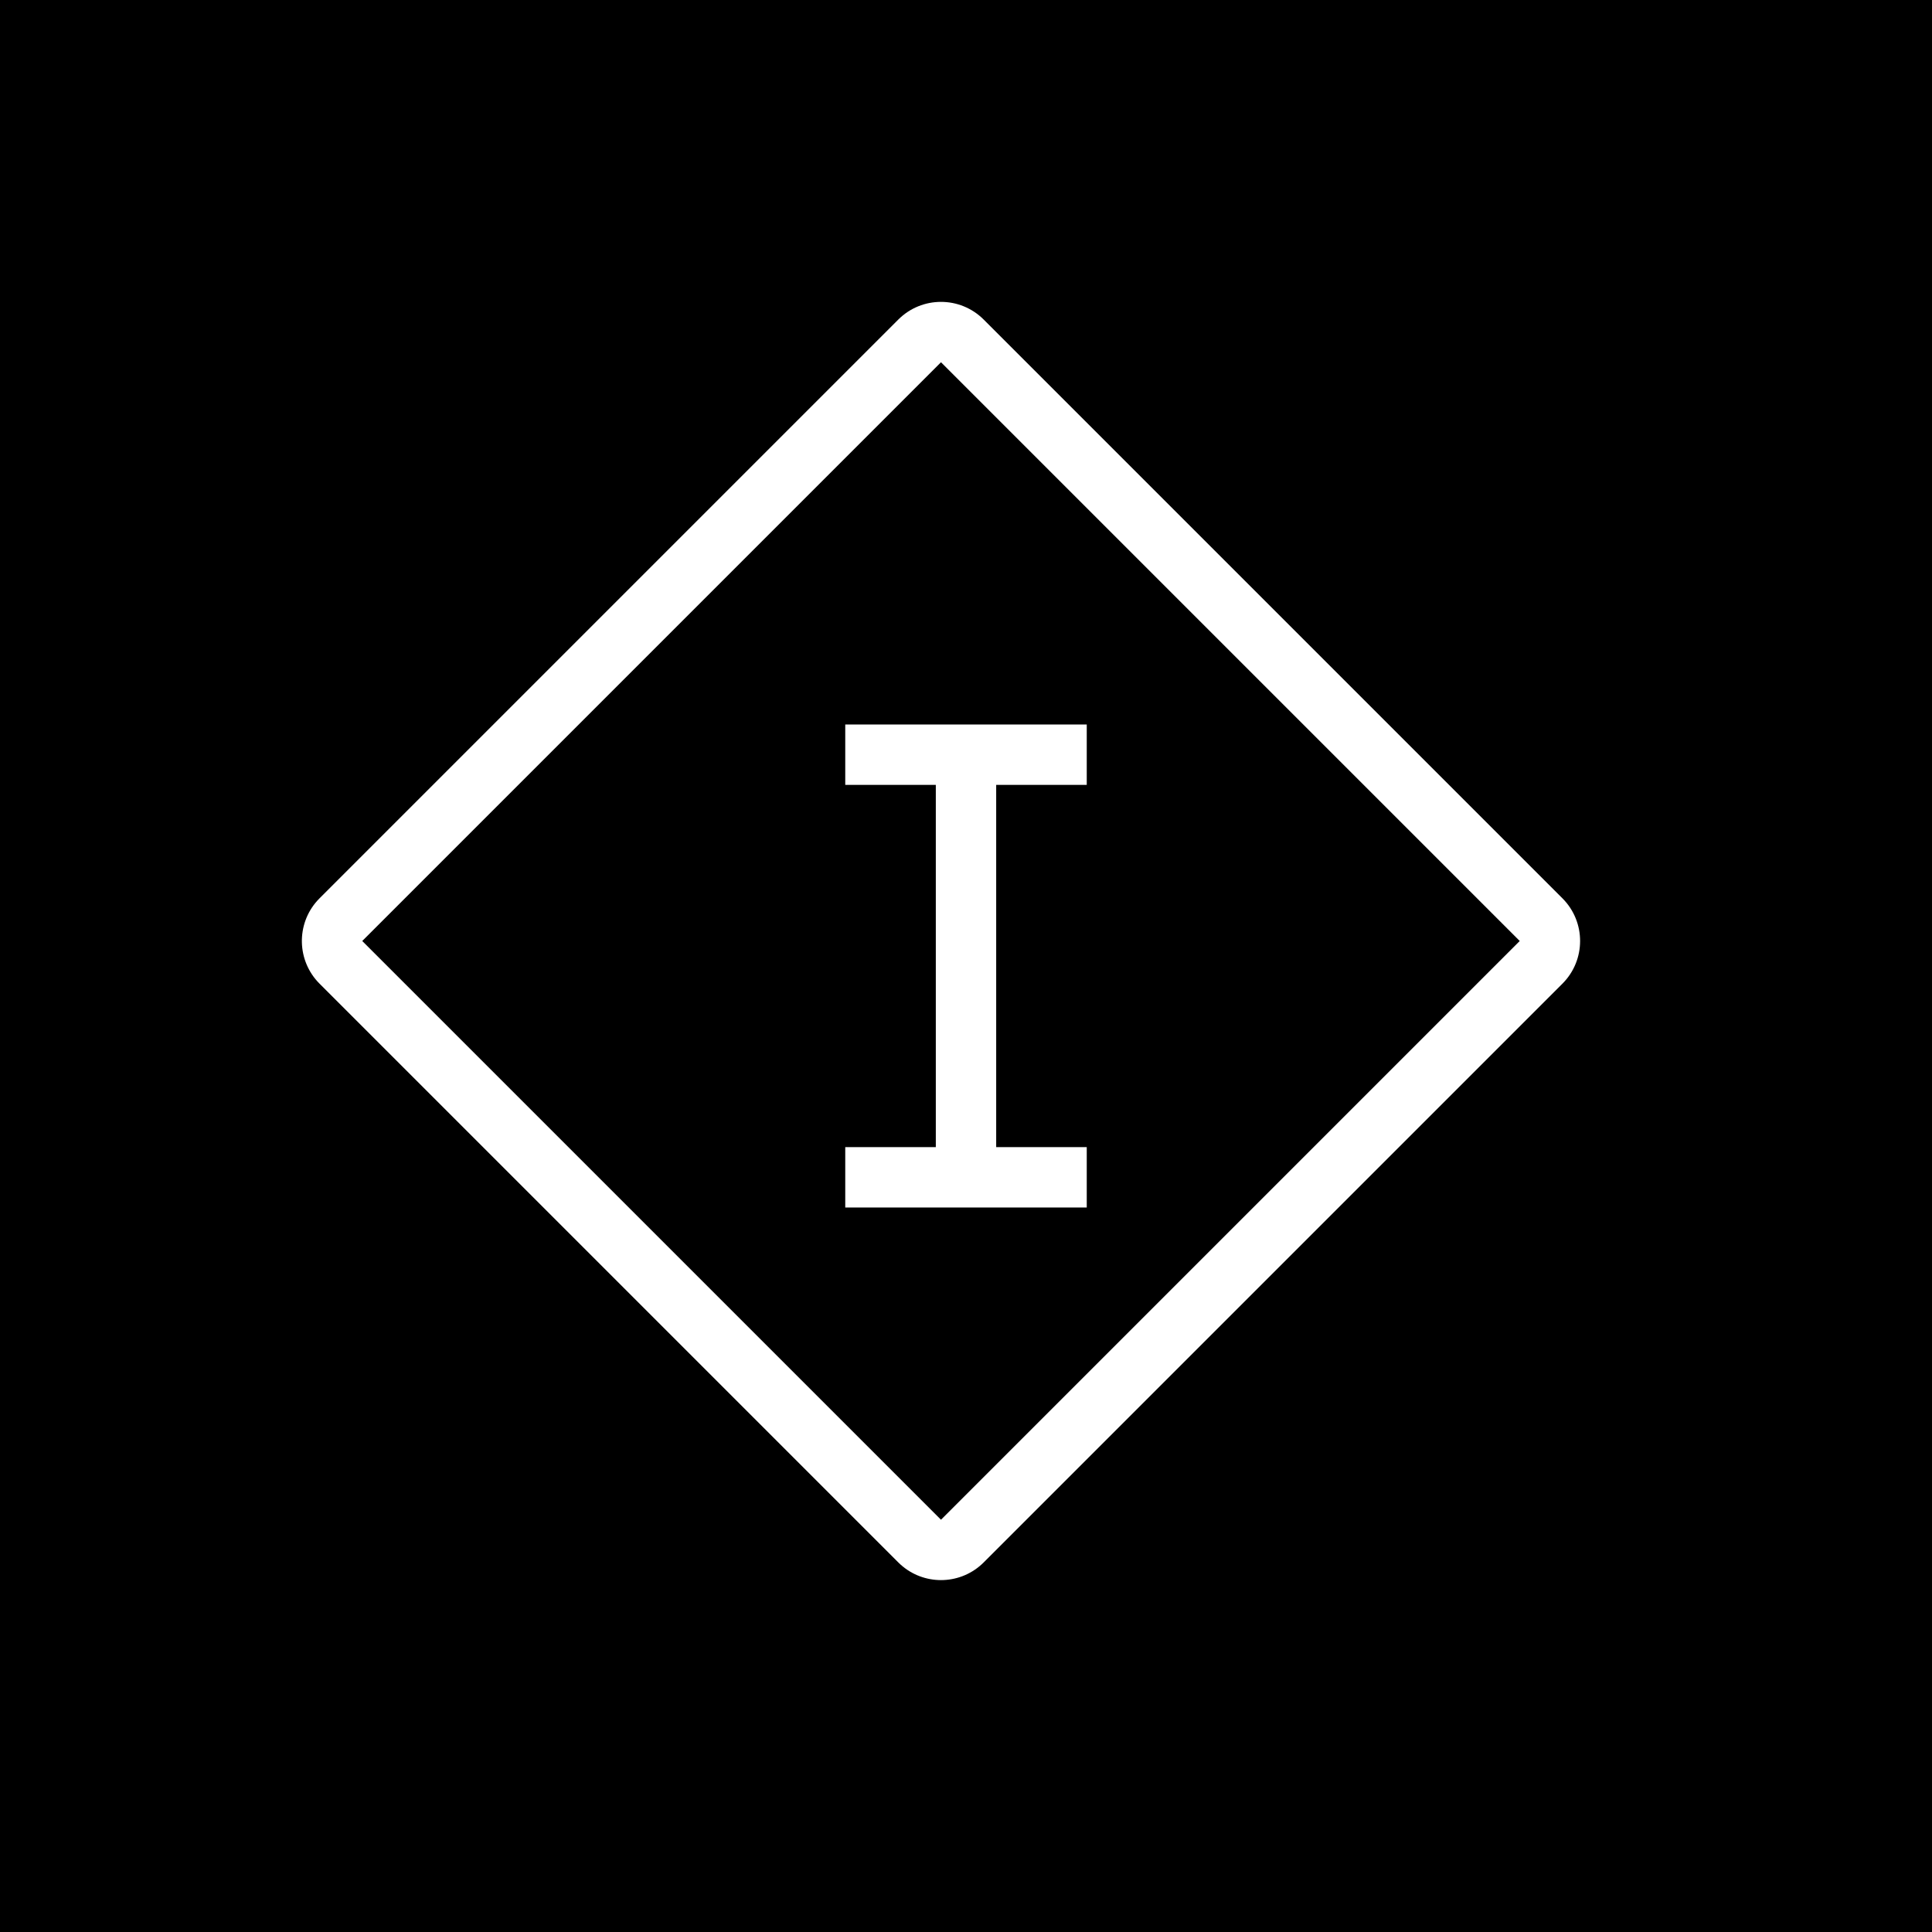
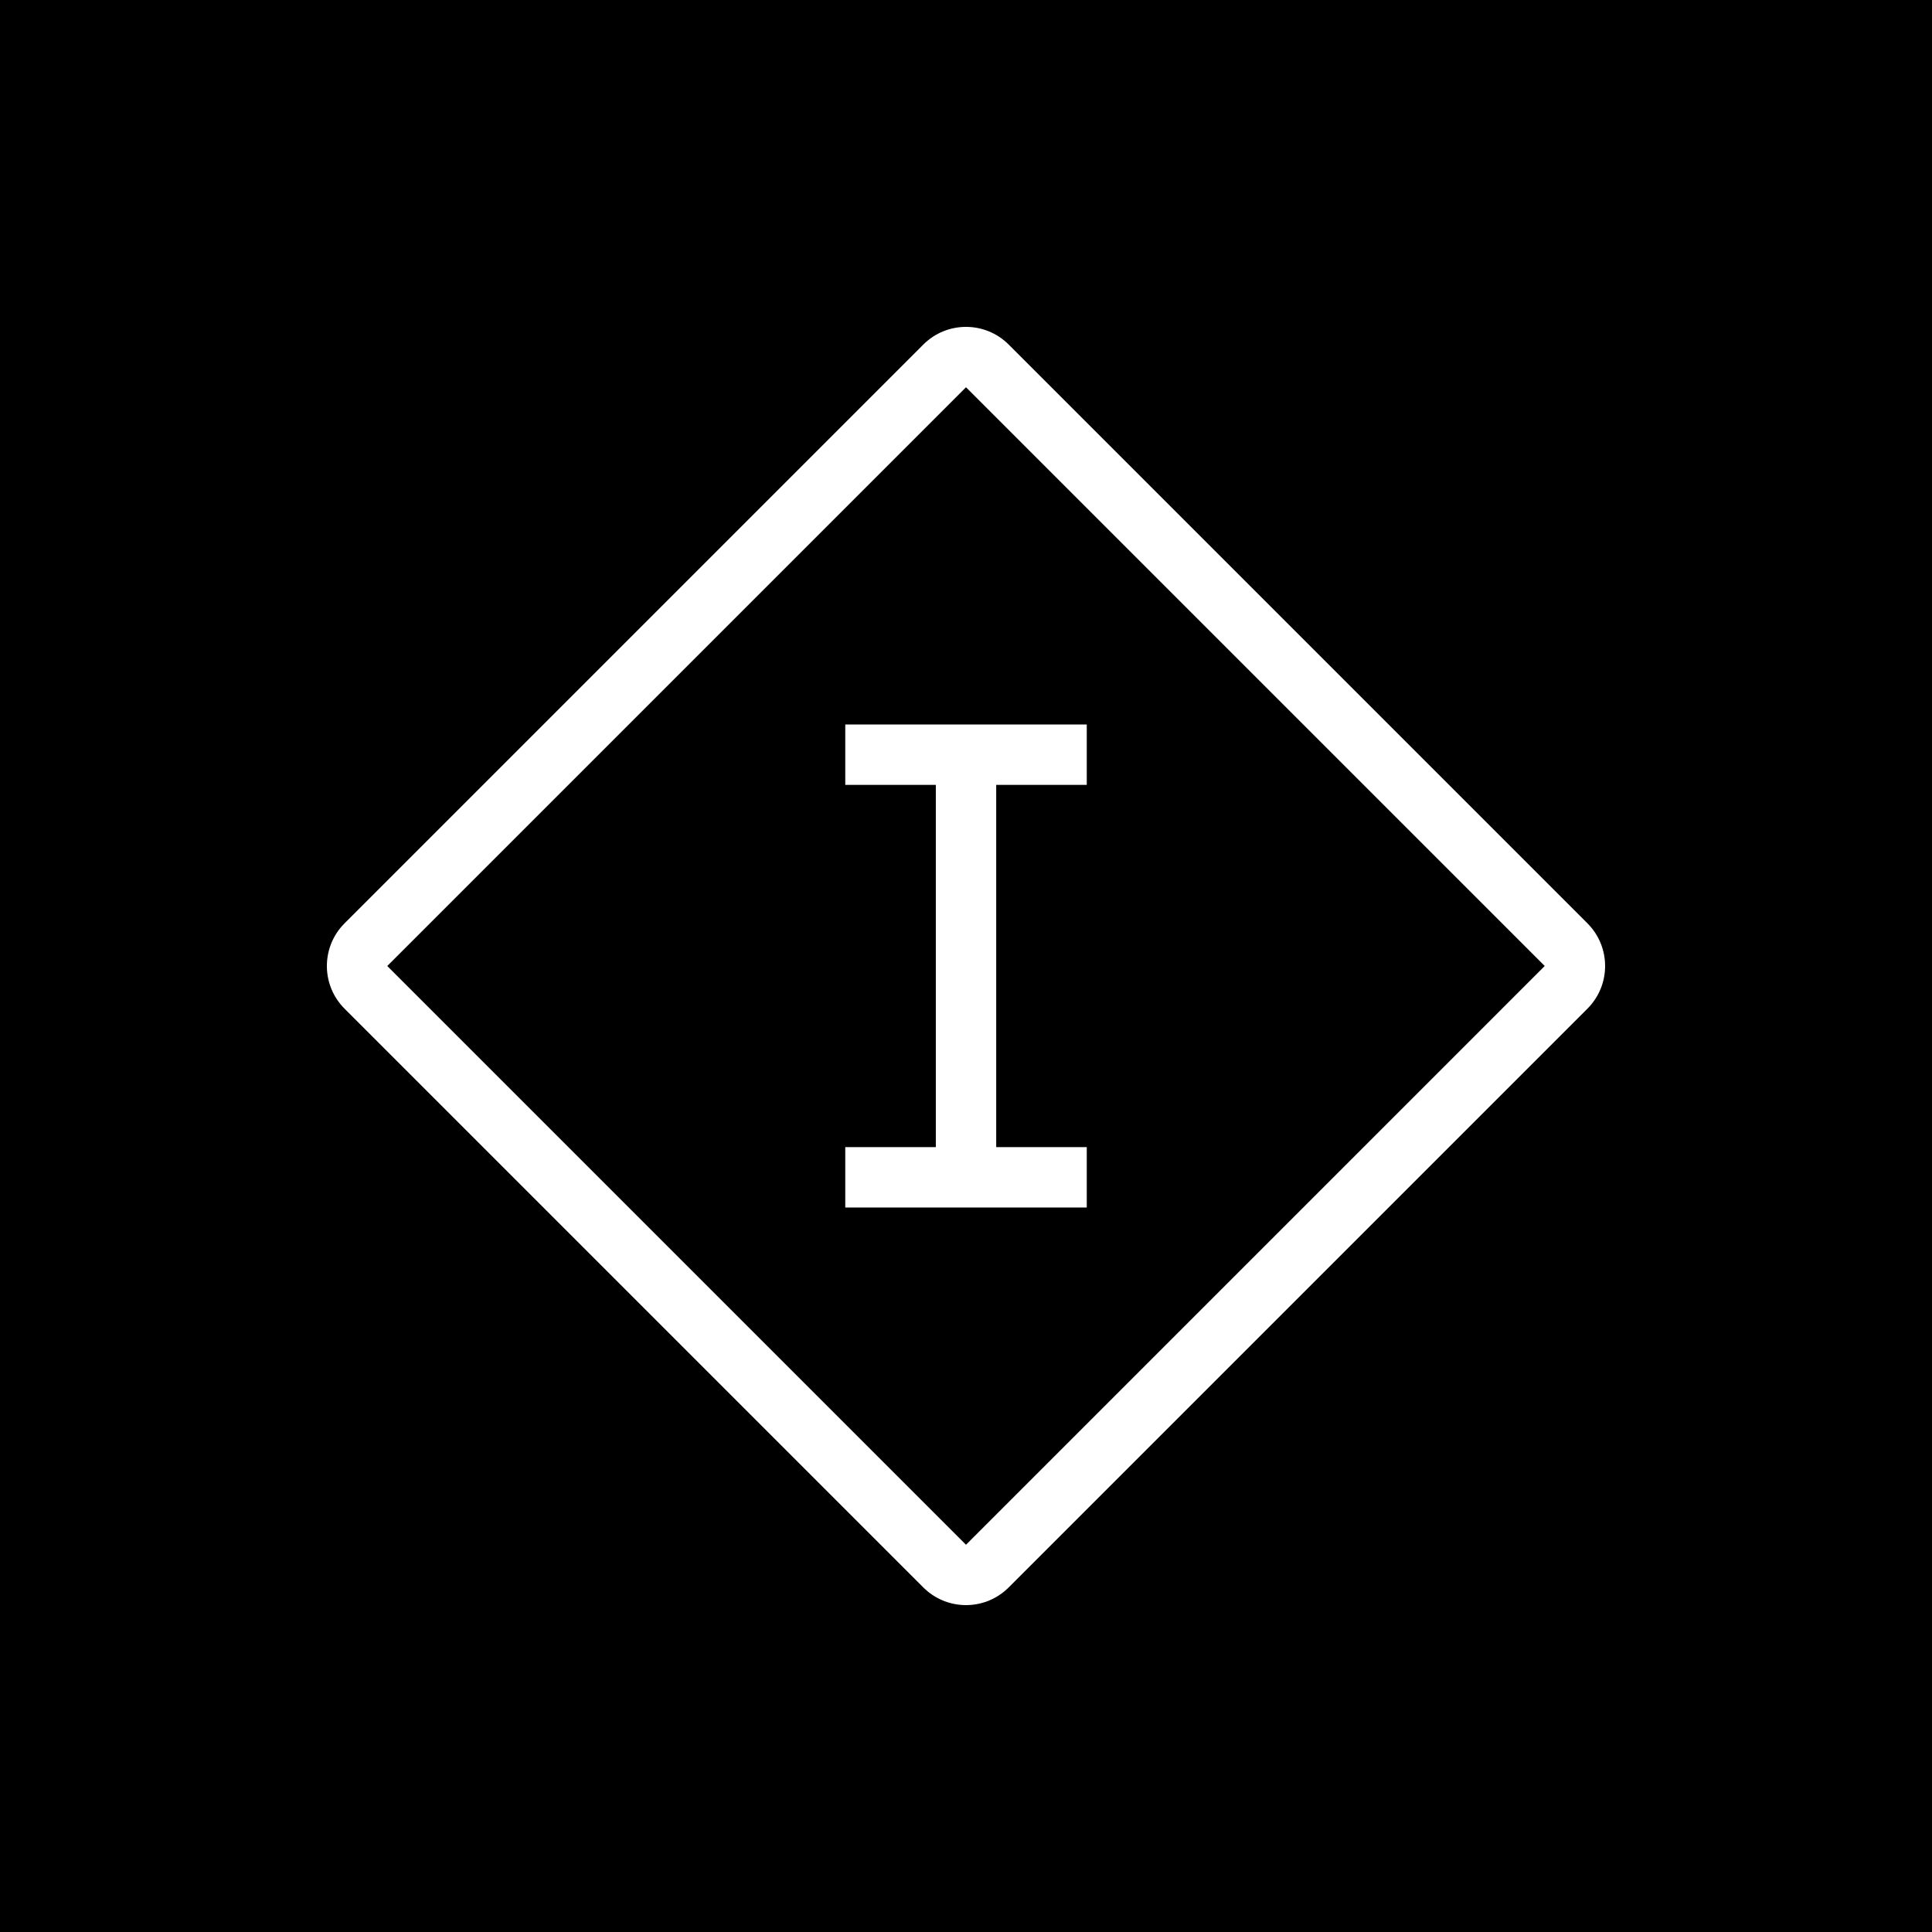
<svg xmlns="http://www.w3.org/2000/svg" width="128" height="128" viewBox="0 0 128 128" fill="none">
  <rect width="128" height="128" fill="black" />
-   <path d="M72 52H66V76H72V80H56V76H62V52H56V48H72V52Z" fill="white" />
-   <path fill-rule="evenodd" clip-rule="evenodd" d="M59.515 21.171C61.077 19.61 63.609 19.61 65.171 21.171L103.515 59.515C105.076 61.077 105.076 63.609 103.515 65.171L65.171 103.515L65.022 103.656C63.502 105.029 61.184 105.029 59.664 103.656L59.515 103.515L21.171 65.171C19.658 63.658 19.611 61.234 21.029 59.664L21.171 59.515L59.515 21.171ZM24 62.343L62.343 100.686L100.686 62.343L62.343 24L24 62.343Z" fill="white" />
+   <path d="M72.001 52H66.001V76H72.001V80H56.001V76H62.001V52H56.001V48H72.001V52Z" fill="white" />
+   <path fill-rule="evenodd" clip-rule="evenodd" d="M61.172 22.828C62.733 21.266 65.266 21.267 66.828 22.828L105.171 61.172C106.733 62.734 106.733 65.266 105.171 66.828L66.828 105.172L66.678 105.313C65.159 106.686 62.84 106.686 61.321 105.313L61.172 105.172L22.828 66.828C21.315 65.315 21.268 62.891 22.686 61.321L22.828 61.172L61.172 22.828ZM25.657 64L64 102.343L102.342 64L64 25.657L25.657 64Z" fill="white" />
</svg>
